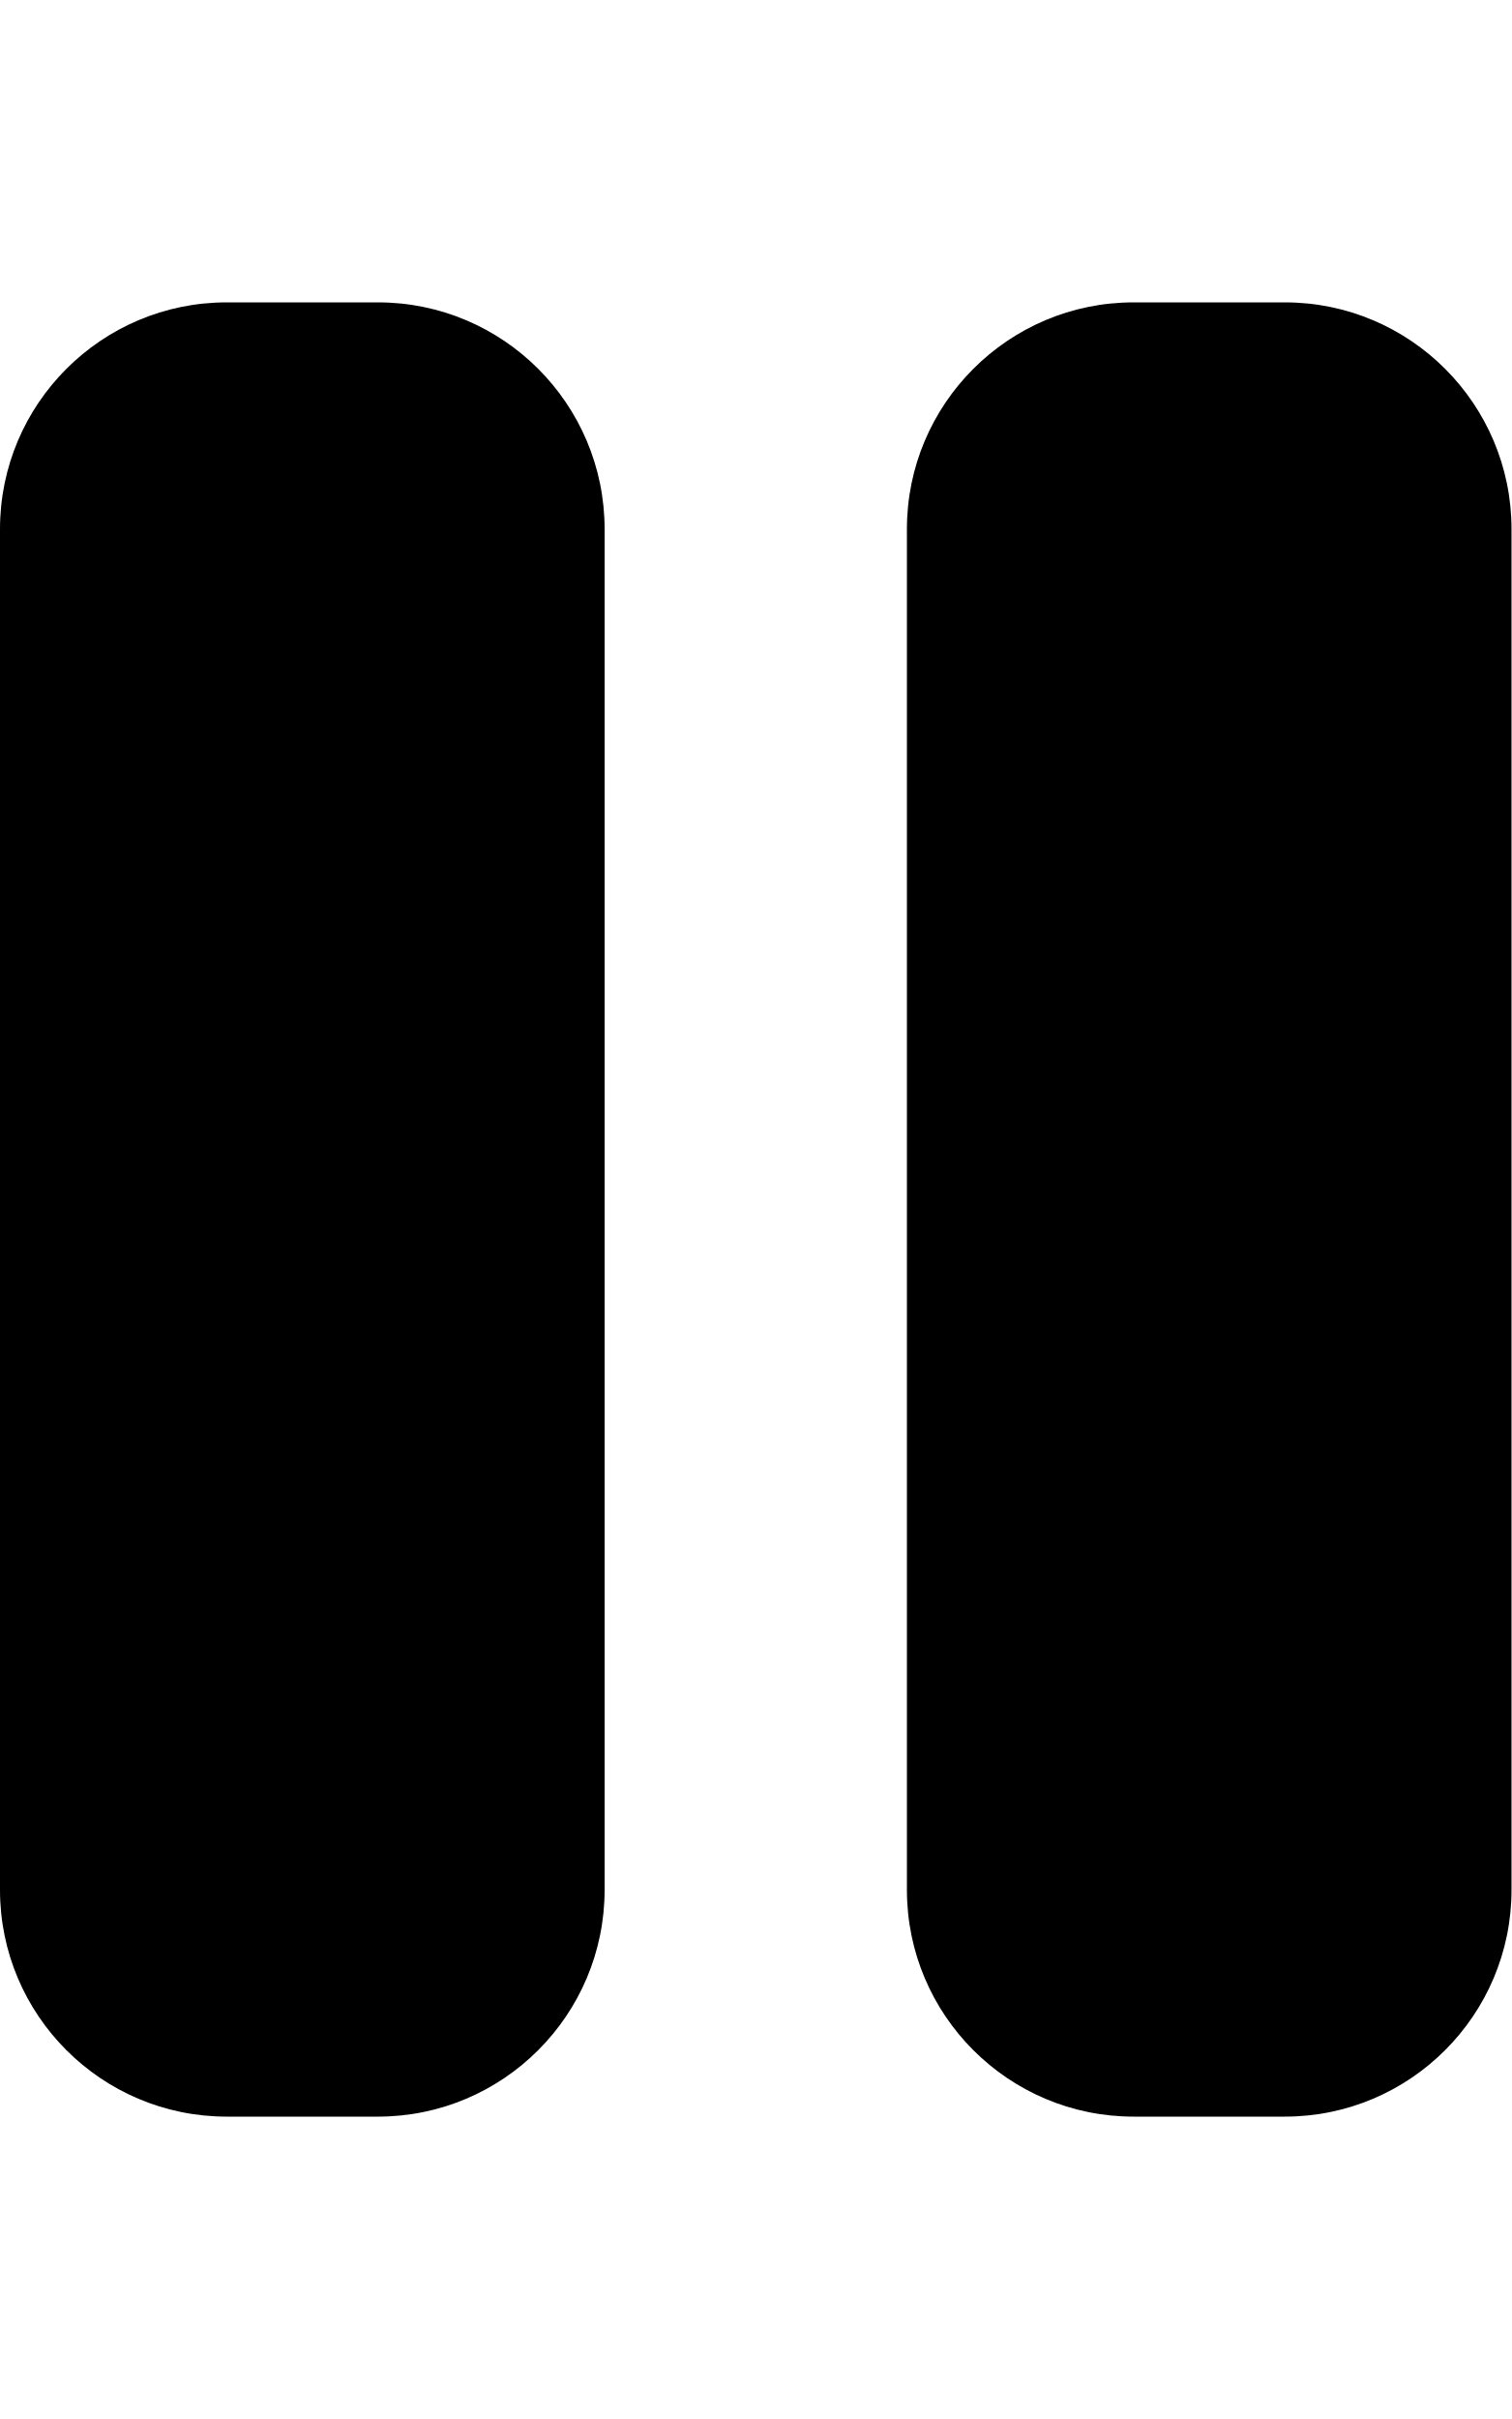
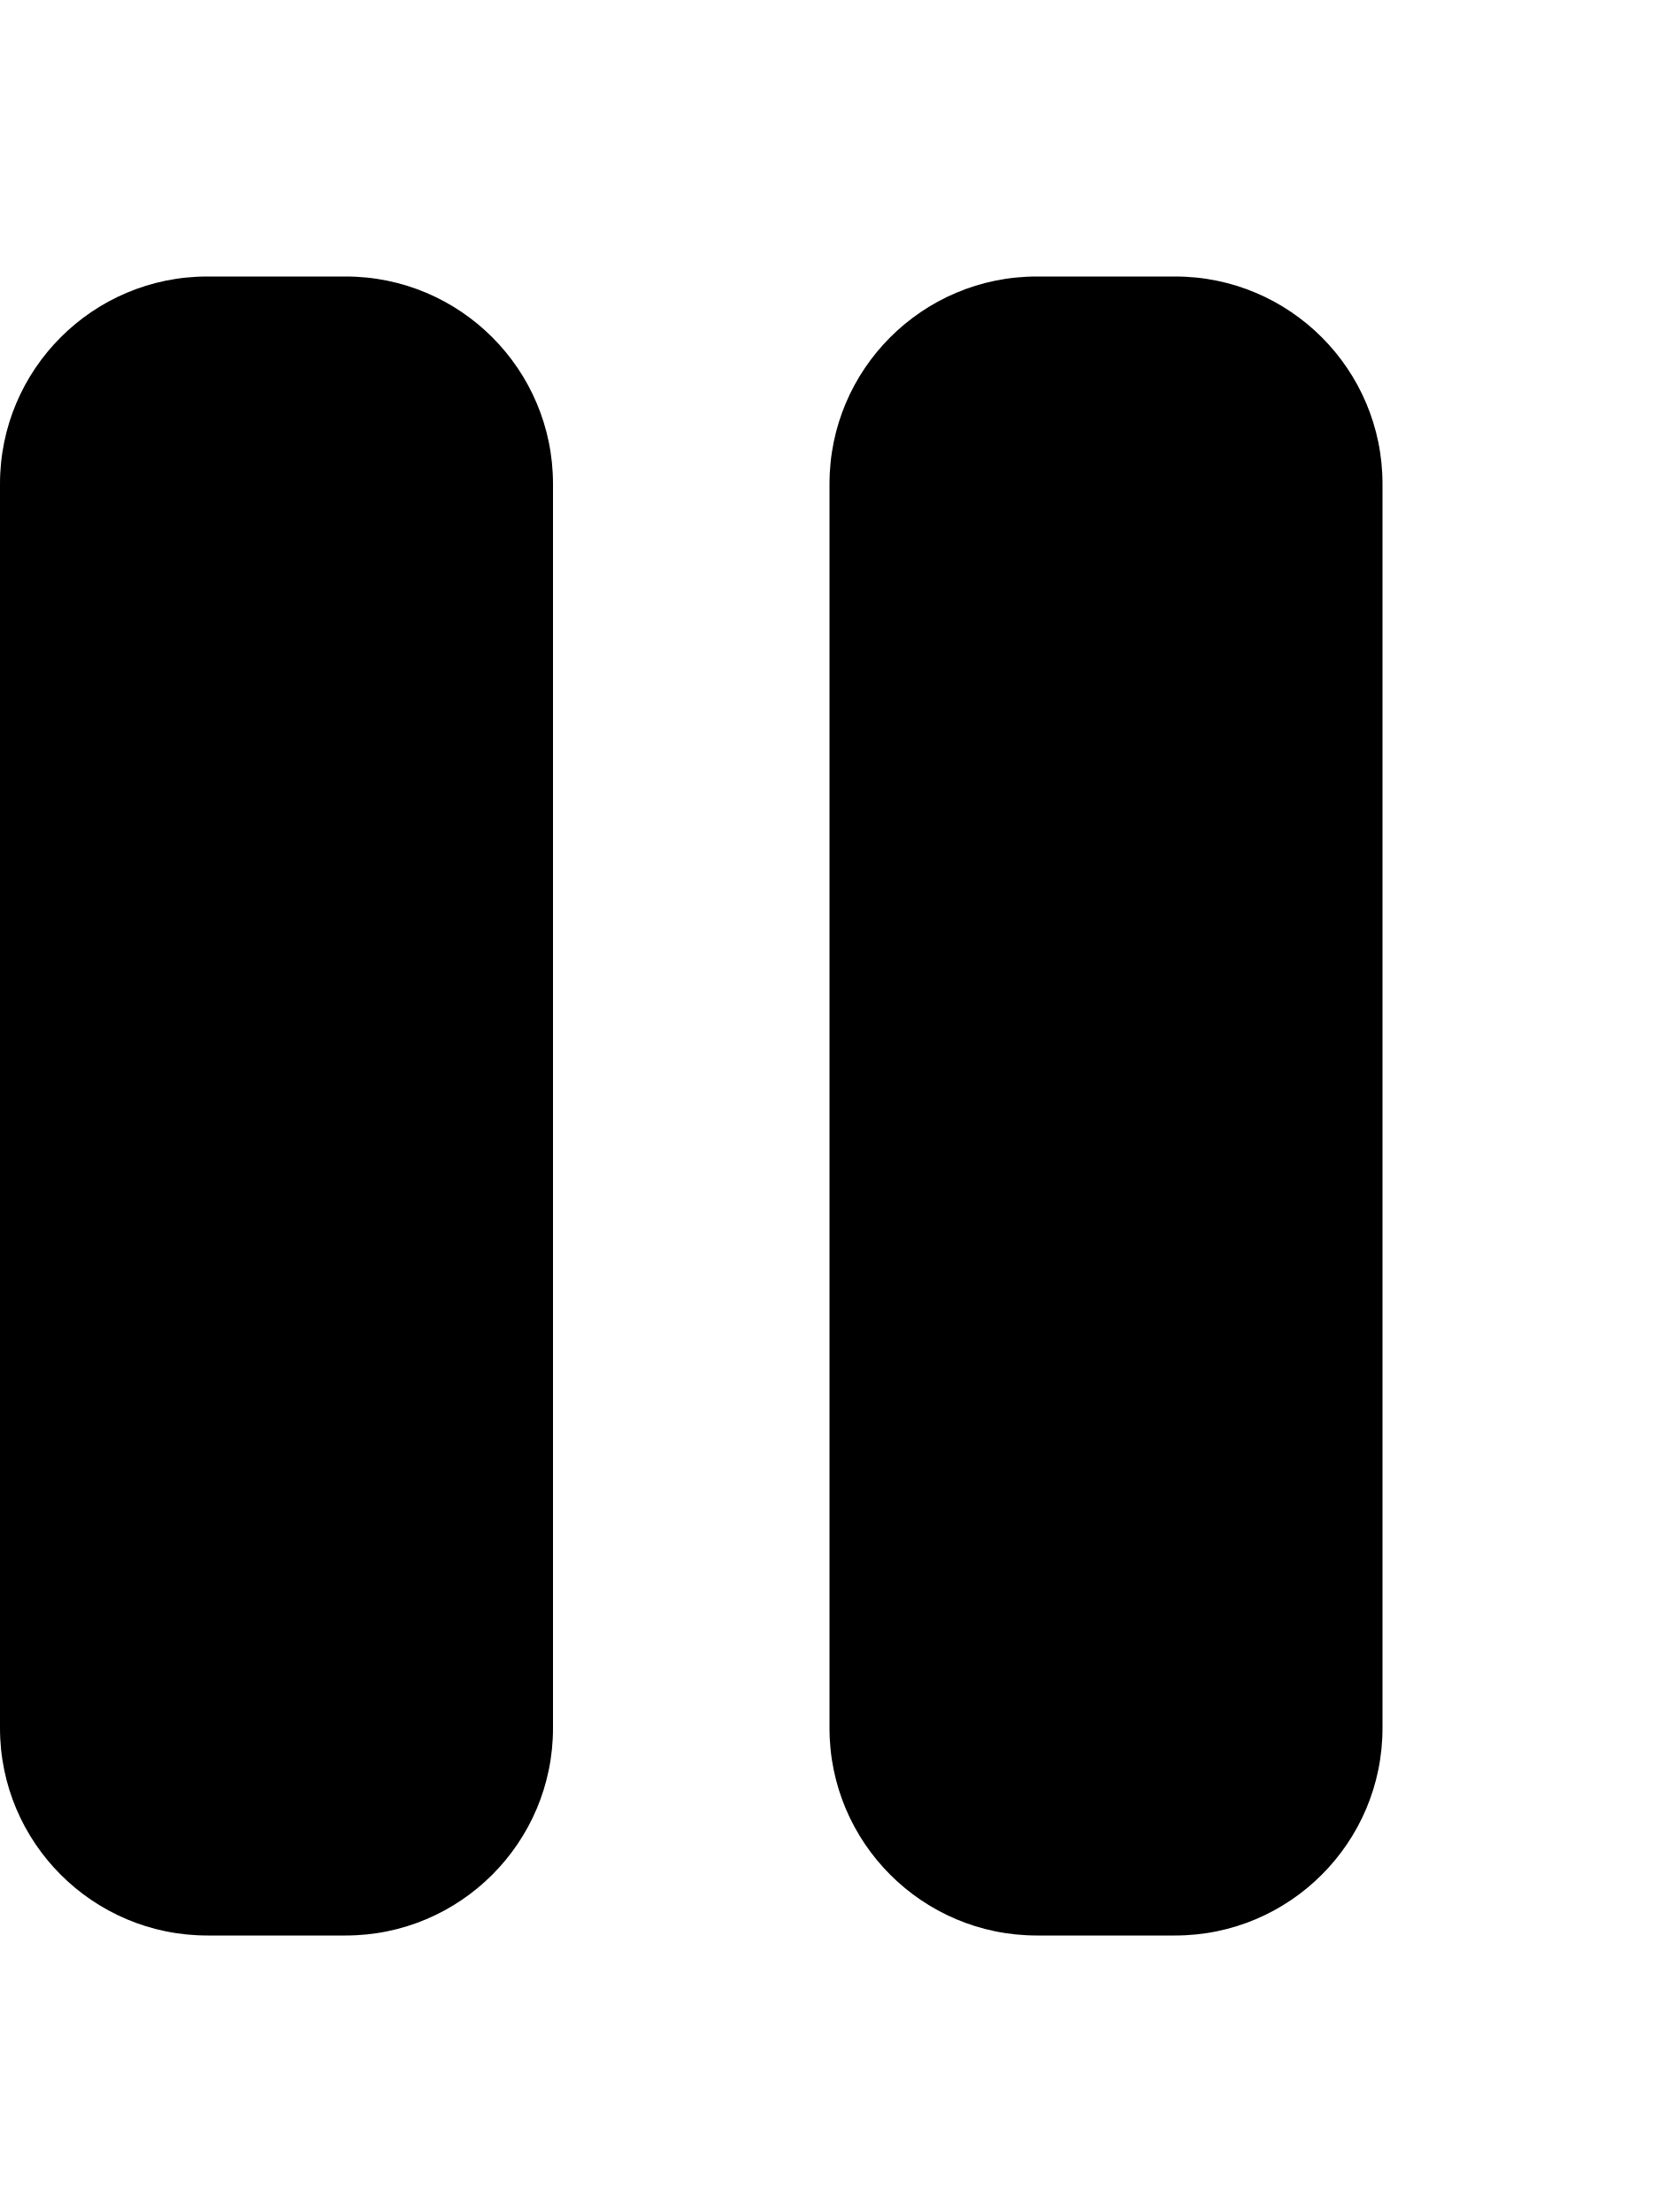
- <svg xmlns="http://www.w3.org/2000/svg" viewBox="0 0 320 512">
+ <svg xmlns="http://www.w3.org/2000/svg" viewBox="0 0 384 512">
  <path d="M48 64C21.5 64 0 85.5 0 112V400c0 26.5 21.5 48 48 48H80c26.5 0 48-21.5 48-48V112c0-26.5-21.5-48-48-48H48zm192 0c-26.5 0-48 21.5-48 48V400c0 26.5 21.5 48 48 48h32c26.5 0 48-21.5 48-48V112c0-26.5-21.5-48-48-48H240z" />
</svg>
